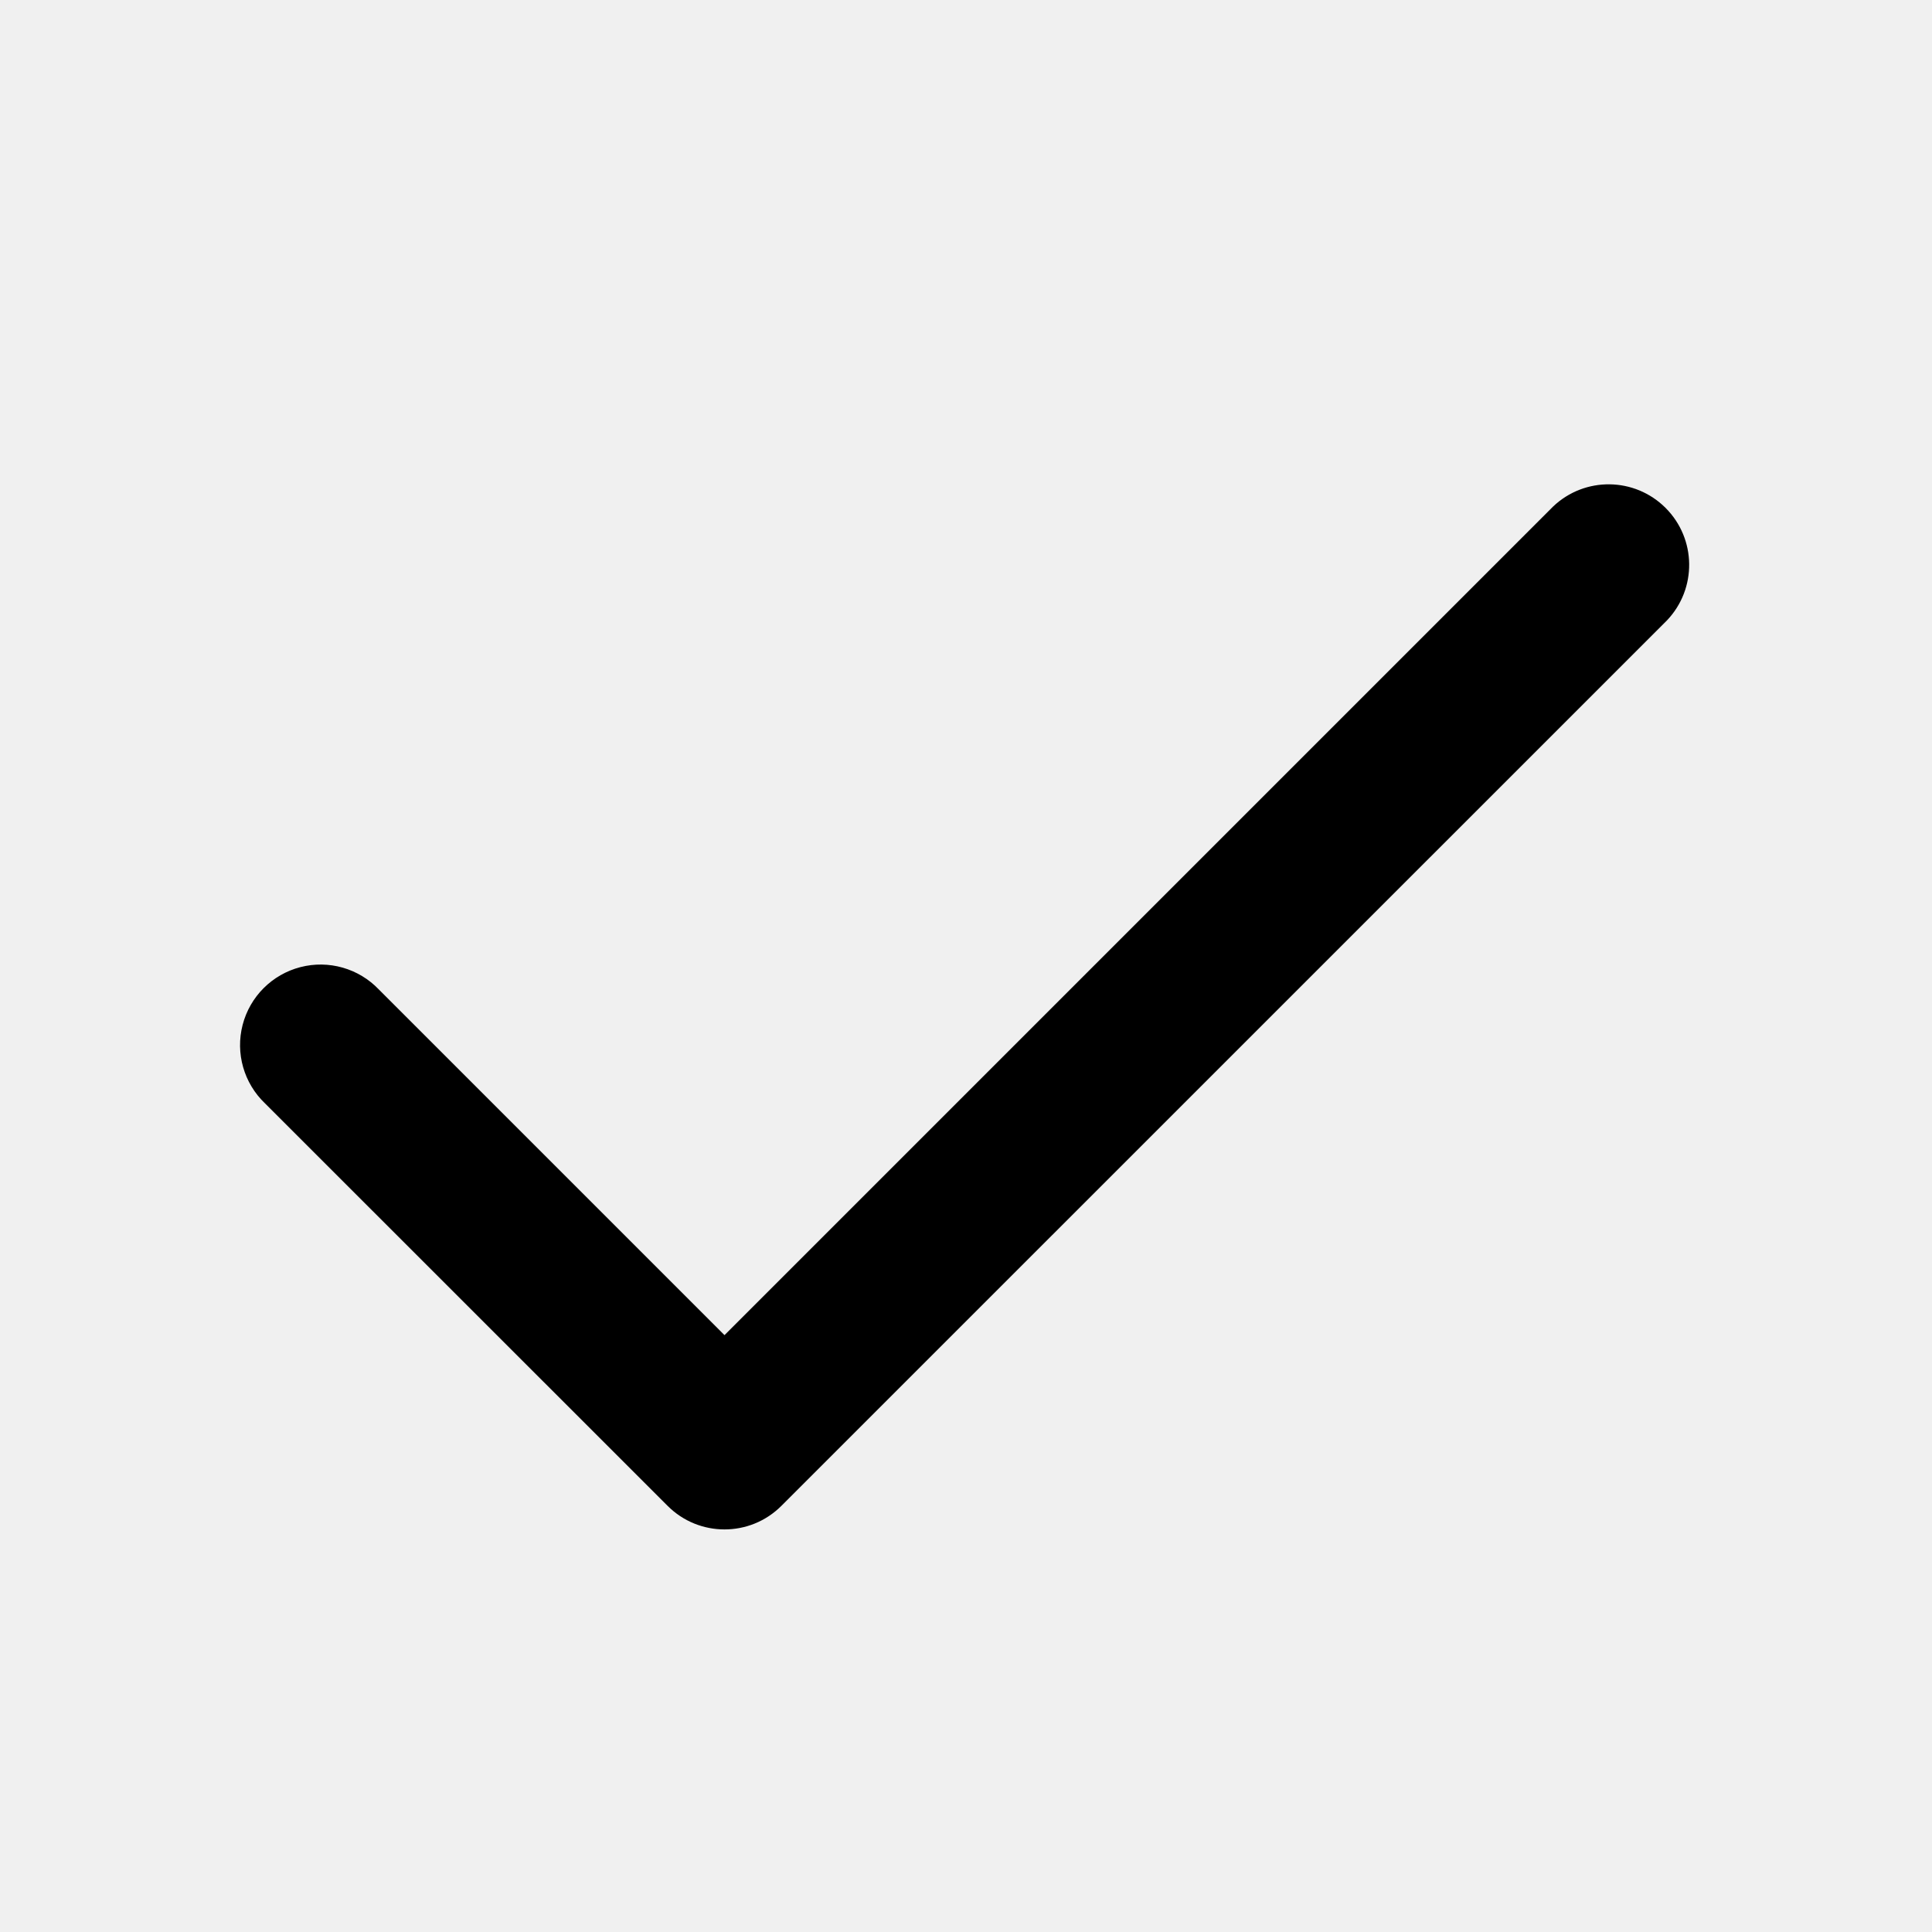
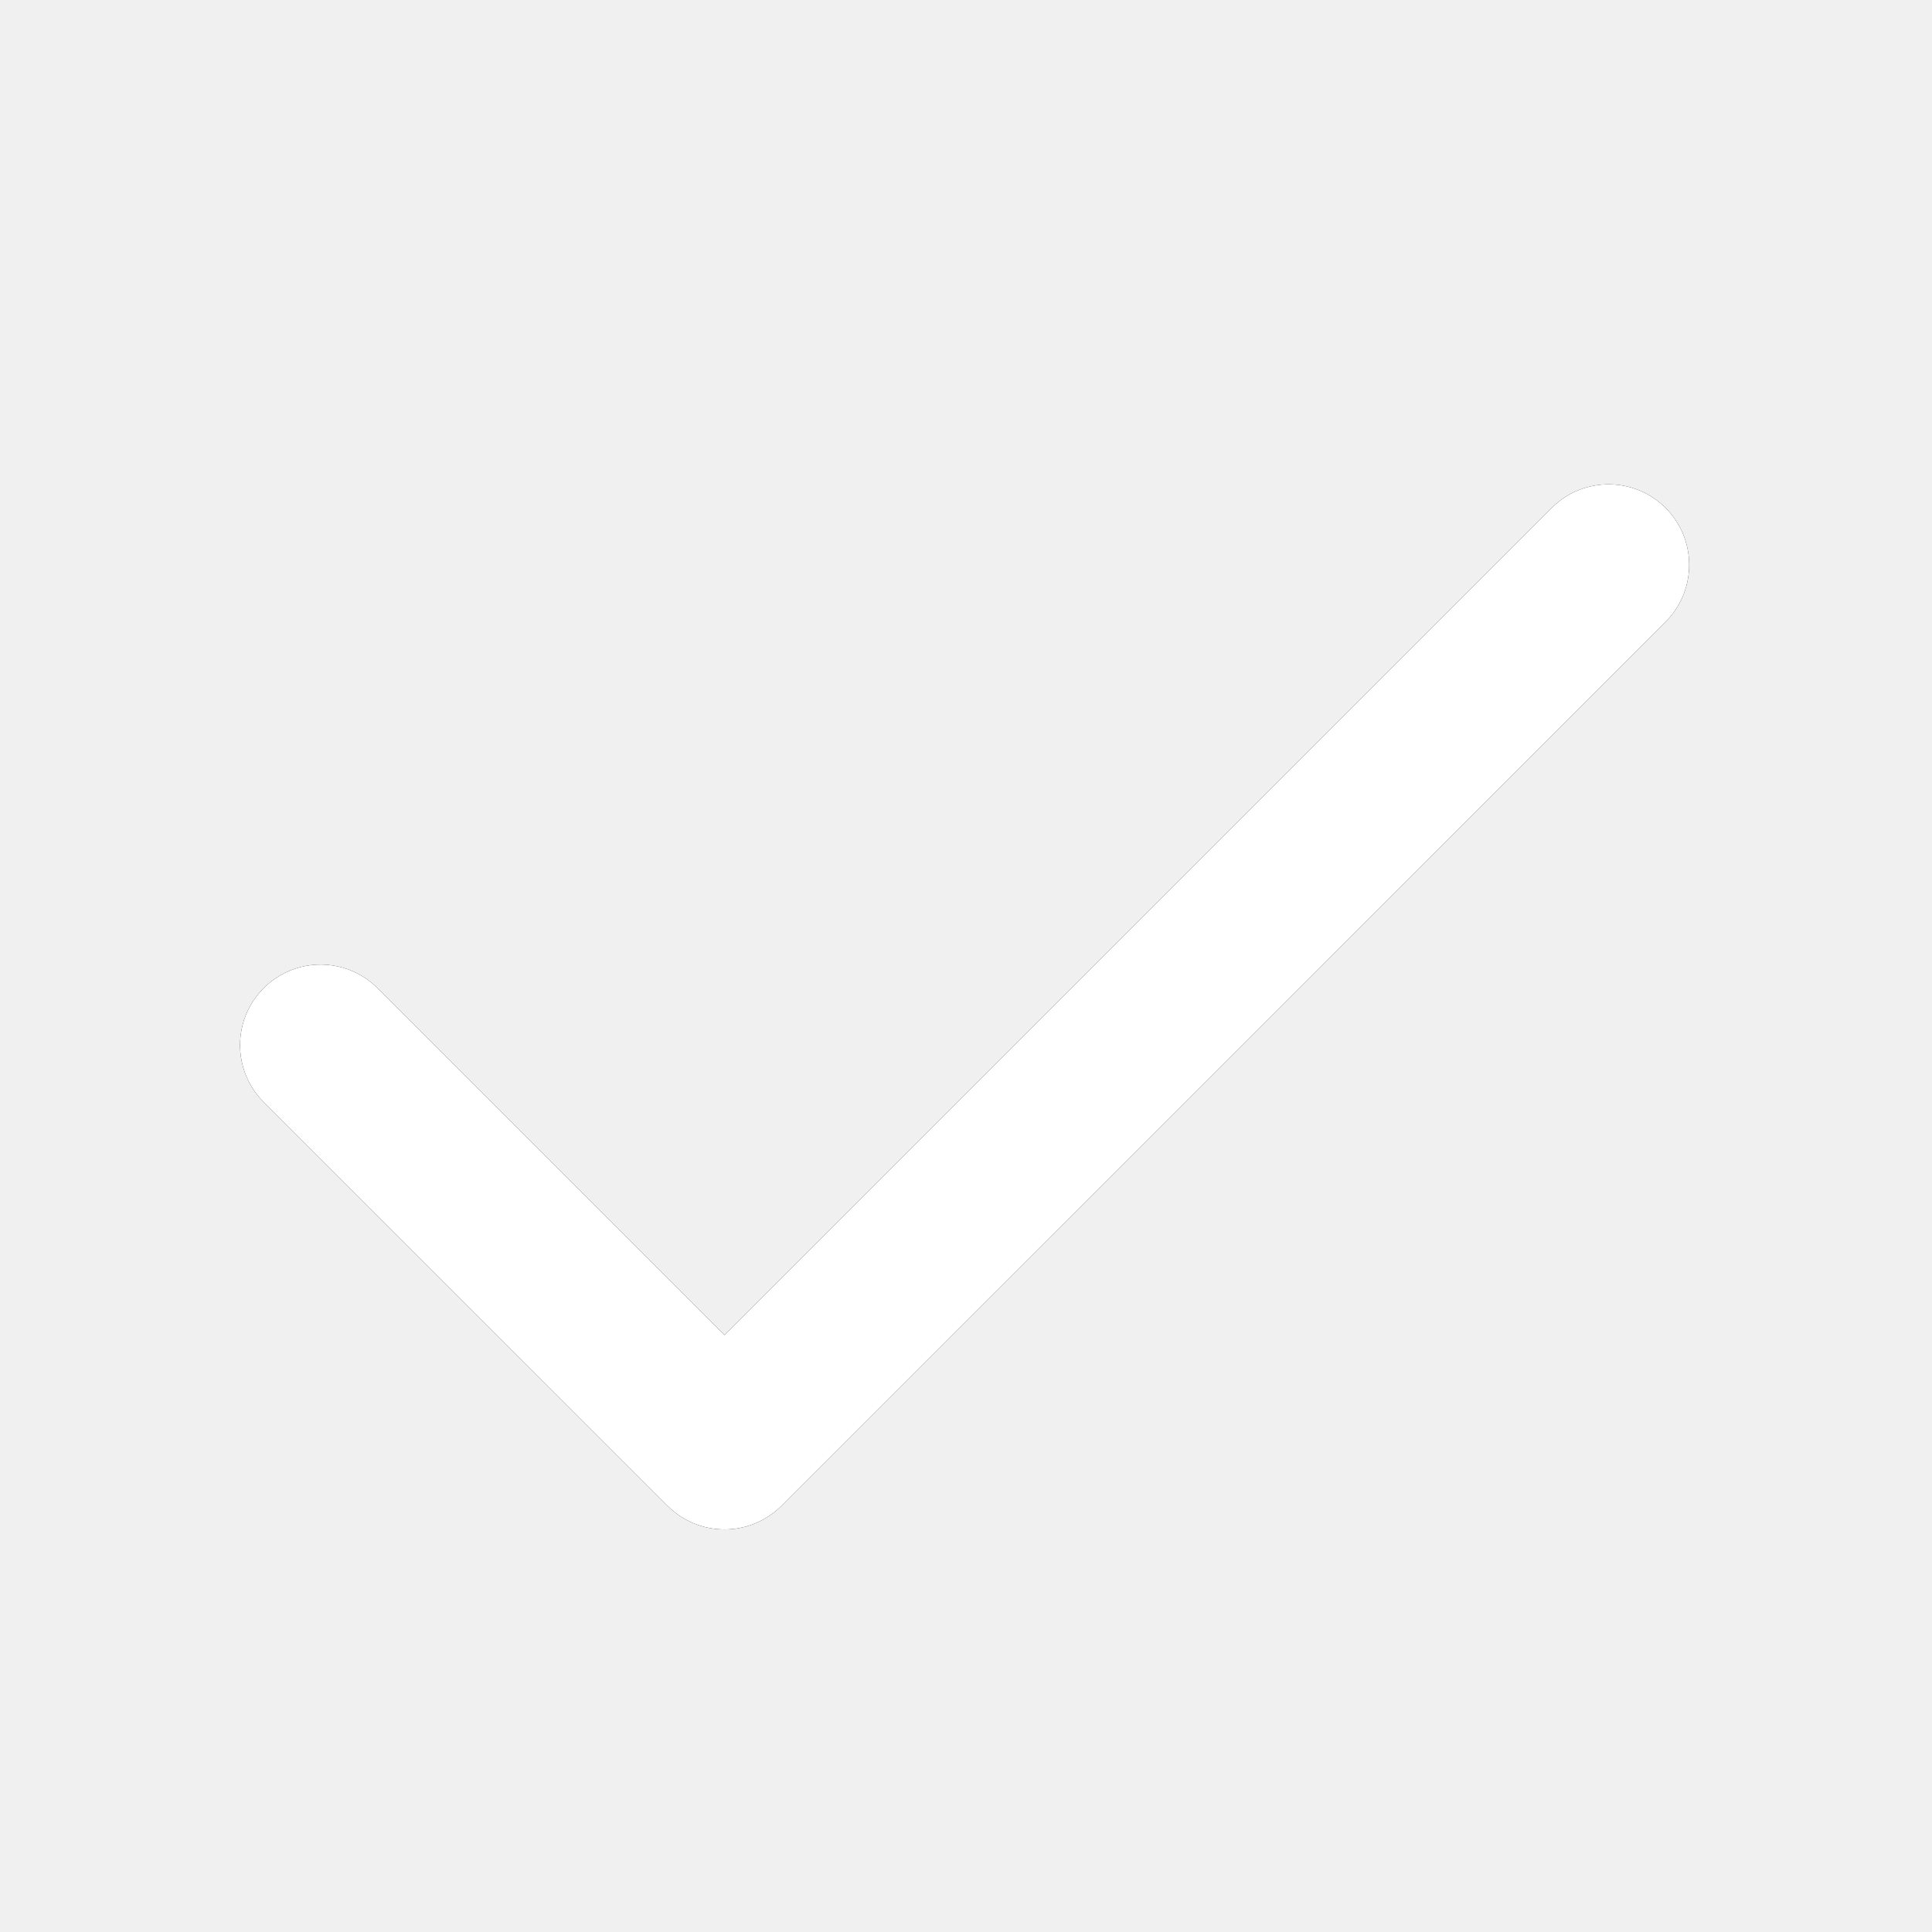
<svg xmlns="http://www.w3.org/2000/svg" xmlns:xlink="http://www.w3.org/1999/xlink" width="16" height="16" viewBox="0 0 16 16">
  <defs>
-     <path d="M3.138 8.195a.667.667 0 1 0-.943.943l3.334 3.333c.26.26.682.26.942 0l7.334-7.333a.667.667 0 0 0-.943-.943L6 11.057 3.138 8.195z" id="6oihjvq3la" />
+     <path d="M3.138 8.195a.667.667 0 1 0-.943.943l3.334 3.333c.26.26.682.26.942 0l7.334-7.333a.667.667 0 0 0-.943-.943L6 11.057 3.138 8.195z" id="yseqezuska" />
  </defs>
  <g fill="none" fill-rule="evenodd">
-     <mask id="i0c12evgkb" fill="#000000">
-       <use xlink:href="#6oihjvq3la" />
+     <mask id="gfs07v1bfb" fill="#fff">
+       <use xlink:href="#yseqezuska" />
    </mask>
-     <use fill="#000000" fill-rule="nonzero" xlink:href="#6oihjvq3la" />
-     <g mask="url(#i0c12evgkb)" fill="#000000">
+     <use fill="#000" fill-rule="nonzero" xlink:href="#yseqezuska" />
+     <g mask="url(#gfs07v1bfb)" fill="#FFF">
      <path d="M0 0h16v16H0z" />
    </g>
  </g>
</svg>
